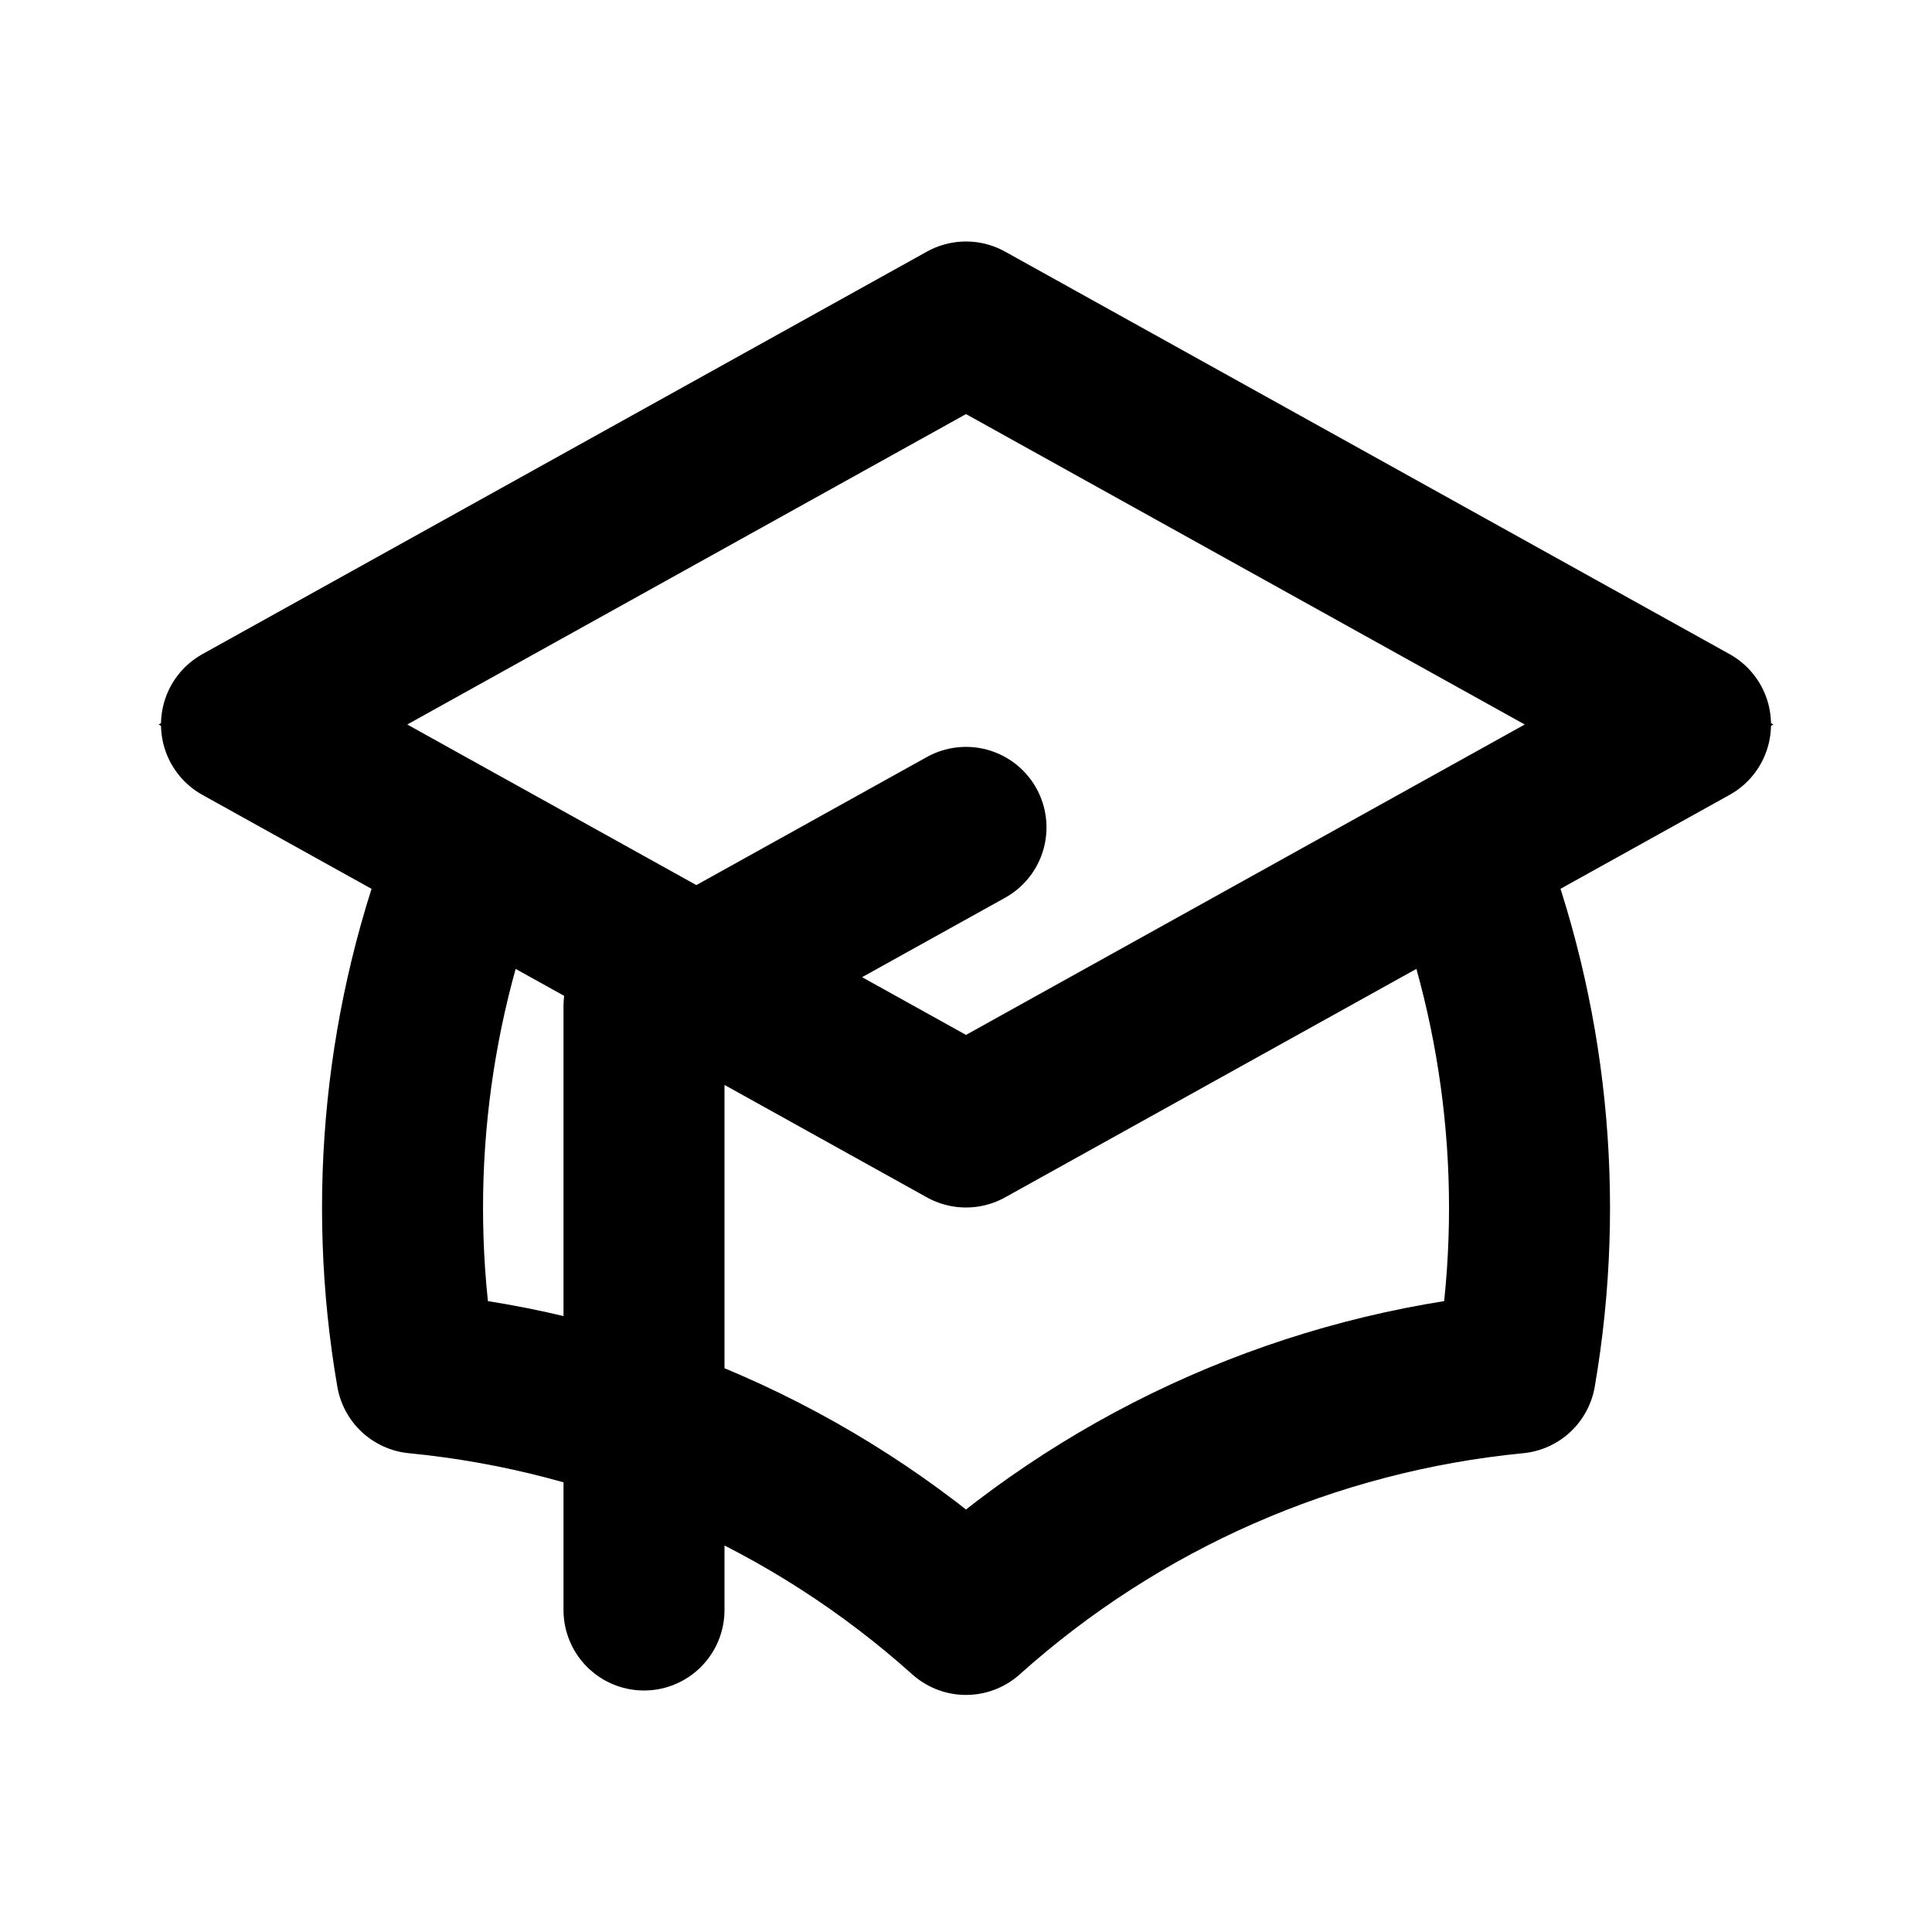
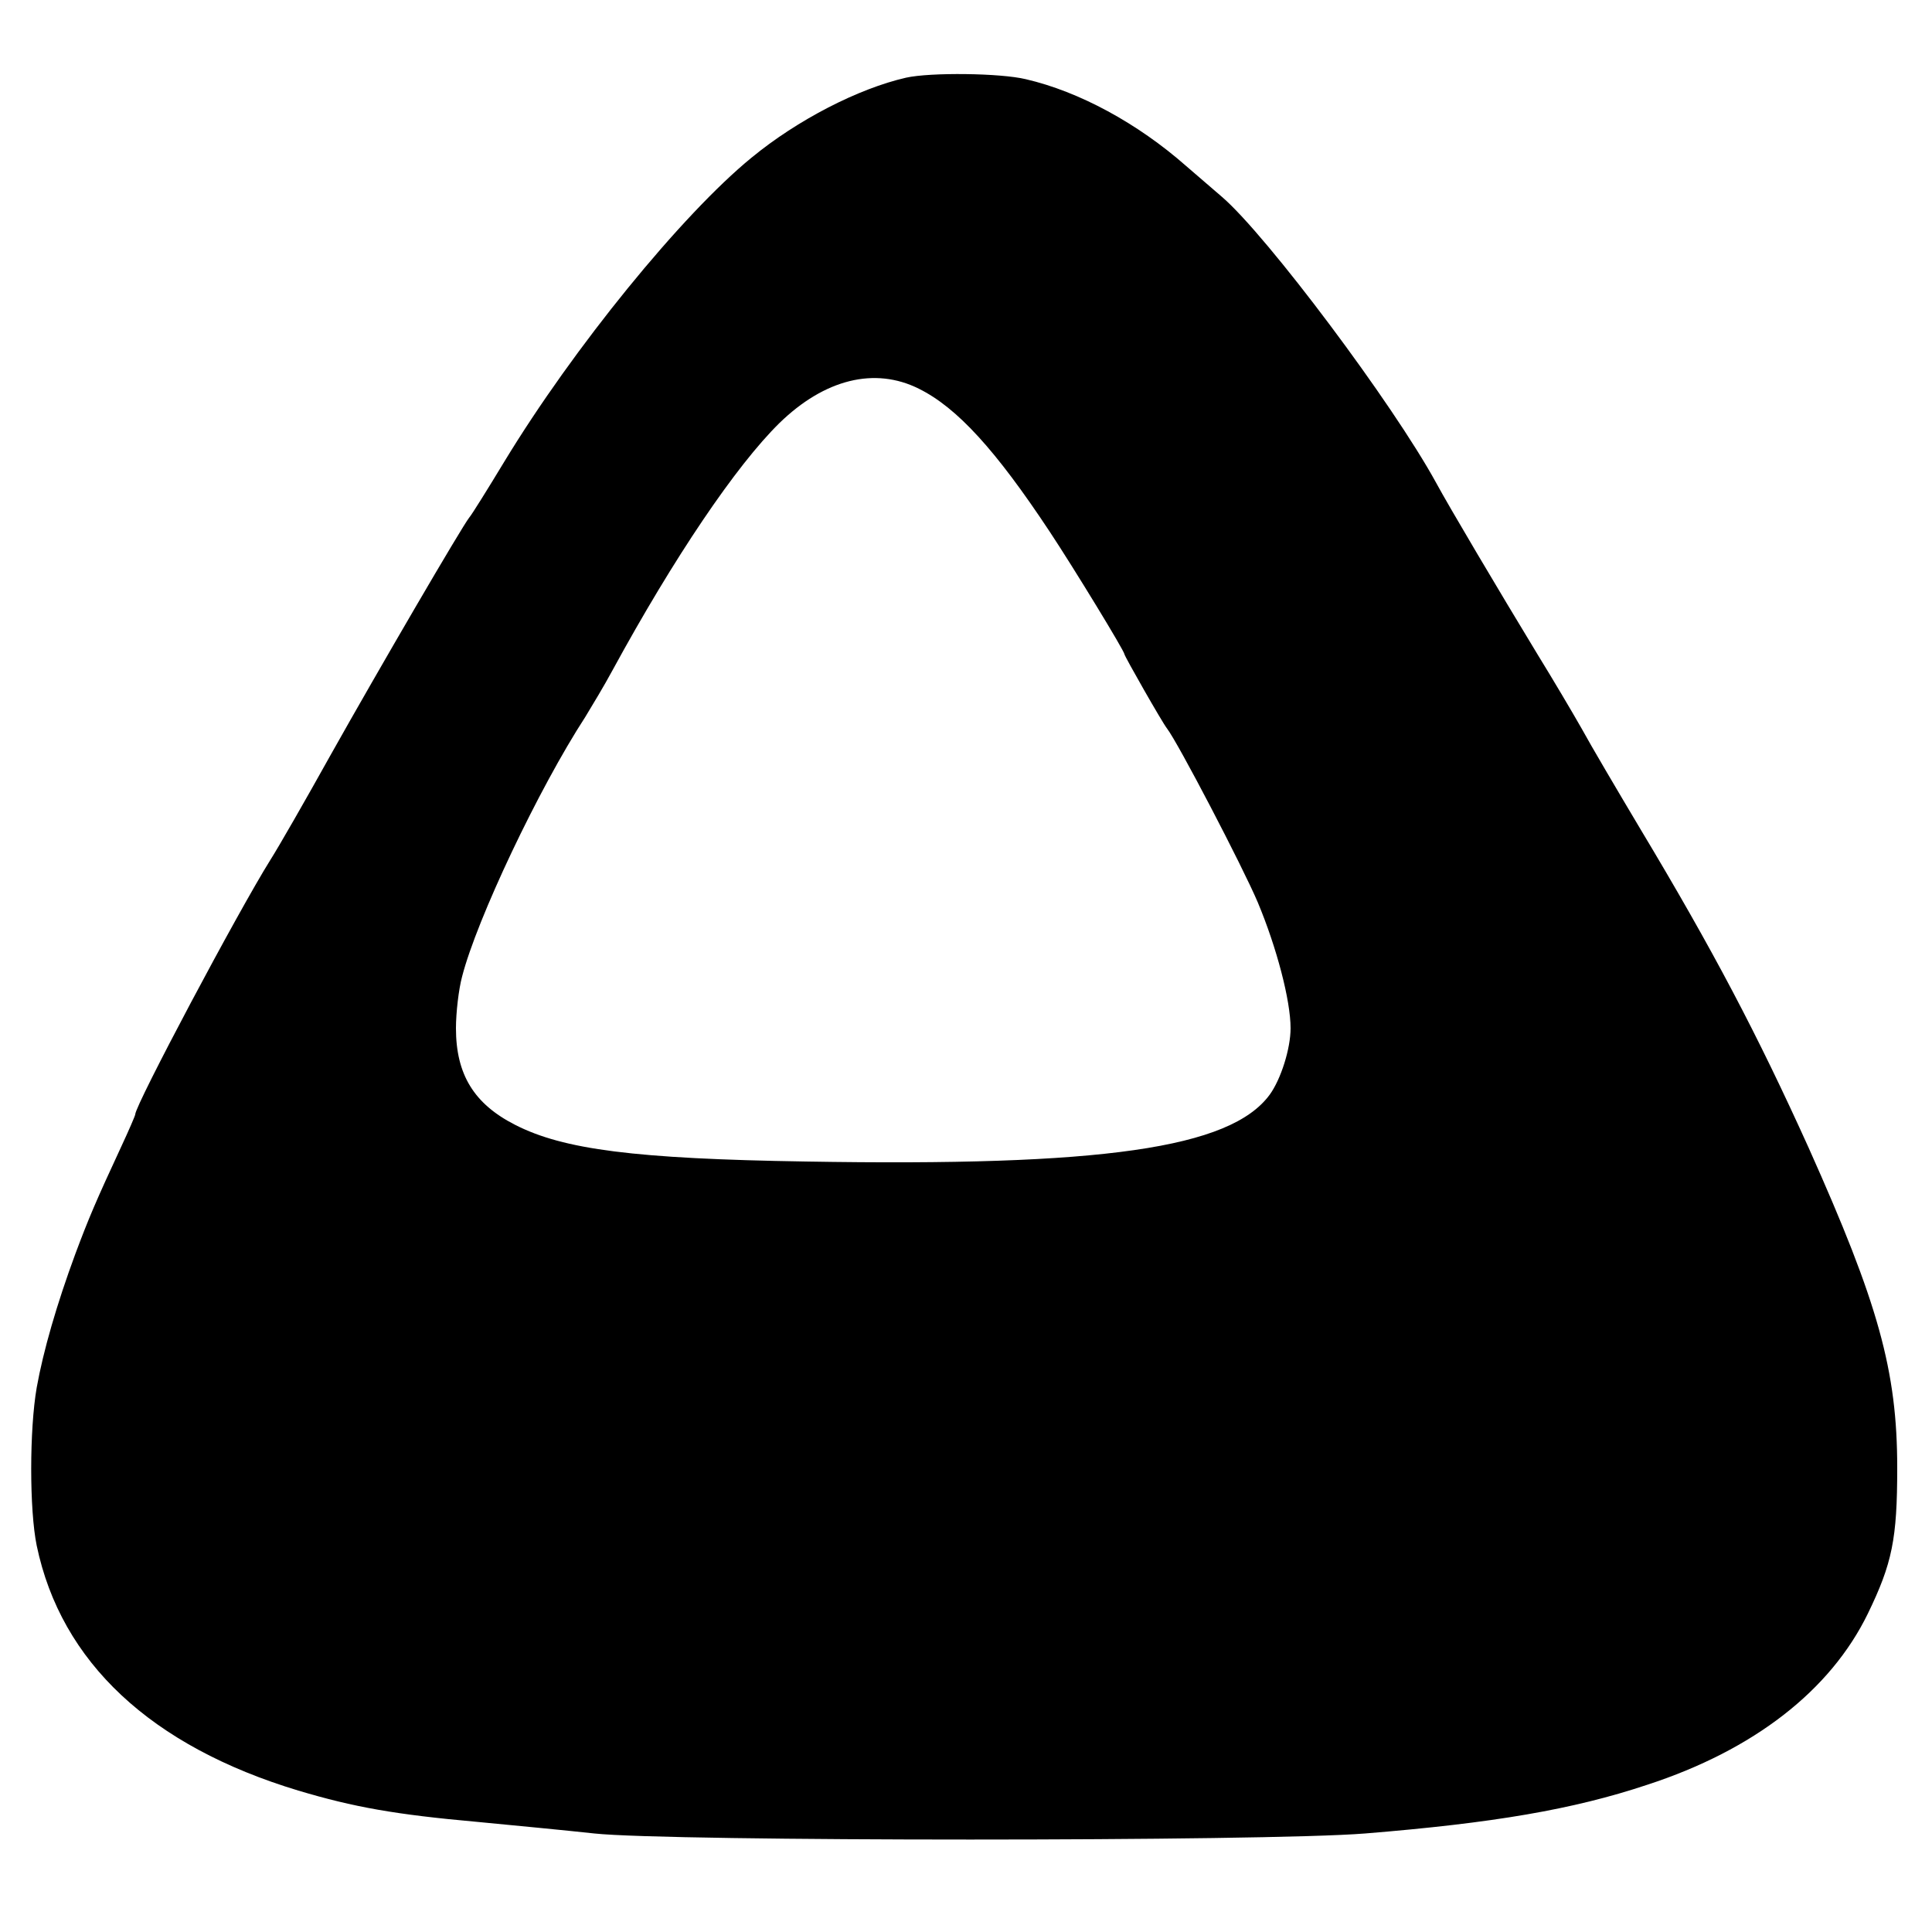
- <svg xmlns="http://www.w3.org/2000/svg" fill="none" stroke="currentColor" viewBox="0 0 24 24">
-   <path d="M12 14l9-5-9-5-9 5 9 5z" />
-   <path d="M12 14l6.16-3.422a12.083 12.083 0 01.665 6.479A11.952 11.952 0 0012 20.055a11.952 11.952 0 00-6.824-2.998 12.078 12.078 0 01.665-6.479L12 14z" />
-   <path stroke-linecap="round" stroke-linejoin="round" stroke-width="2" d="M12 14l9-5-9-5-9 5 9 5zm0 0l6.16-3.422a12.083 12.083 0 01.665 6.479A11.952 11.952 0 0012 20.055a11.952 11.952 0 00-6.824-2.998 12.078 12.078 0 01.665-6.479L12 14zm-4 6v-7.5l4-2.222" />
+ <svg xmlns="http://www.w3.org/2000/svg" version="1.0" width="500pt" height="500pt" viewBox="0 0 500 500" preserveAspectRatio="xMidYMid meet">
+   <g transform="translate(0,500) scale(0.1,-0.1)" fill="#000000" stroke="none">
+     <path d="M2345 4799 c-123 -28 -281 -109 -400 -207 -180 -147 -461 -492 -640 -787 -43 -71 -84 -137 -91 -145 -19 -24 -231 -387 -359 -615 -64 -115 -134 -237 -155 -270 -84 -134 -350 -635 -350 -659 0 -3 -16 -40 -36 -83 -66 -142 -85 -187 -119 -278 -48 -130 -83 -251 -100 -346 -19 -109 -19 -317 0 -409 63 -302 296 -519 677 -634 144 -43 251 -62 463 -81 94 -9 230 -22 303 -30 193 -21 1737 -21 1995 0 332 27 538 62 730 126 276 90 474 244 571 443 63 130 76 193 76 377 0 252 -49 426 -229 828 -133 294 -247 511 -436 826 -59 99 -128 216 -152 260 -25 44 -76 130 -113 190 -102 168 -230 384 -263 445 -112 205 -438 640 -554 740 -16 14 -58 50 -94 81 -125 110 -276 192 -414 224 -66 16 -247 18 -310 4z m33 -805 c99 -49 199 -159 338 -369 63 -95 194 -310 194 -318 0 -5 98 -177 110 -192 28 -36 195 -356 235 -450 49 -117 85 -254 85 -326 0 -53 -25 -132 -54 -172 -102 -139 -434 -186 -1201 -173 -442 7 -627 31 -752 95 -106 54 -153 130 -153 250 0 40 7 101 16 134 38 148 198 486 319 672 17 28 49 81 70 120 159 292 320 530 432 640 117 114 247 146 361 89z" />
+   </g>
</svg>
